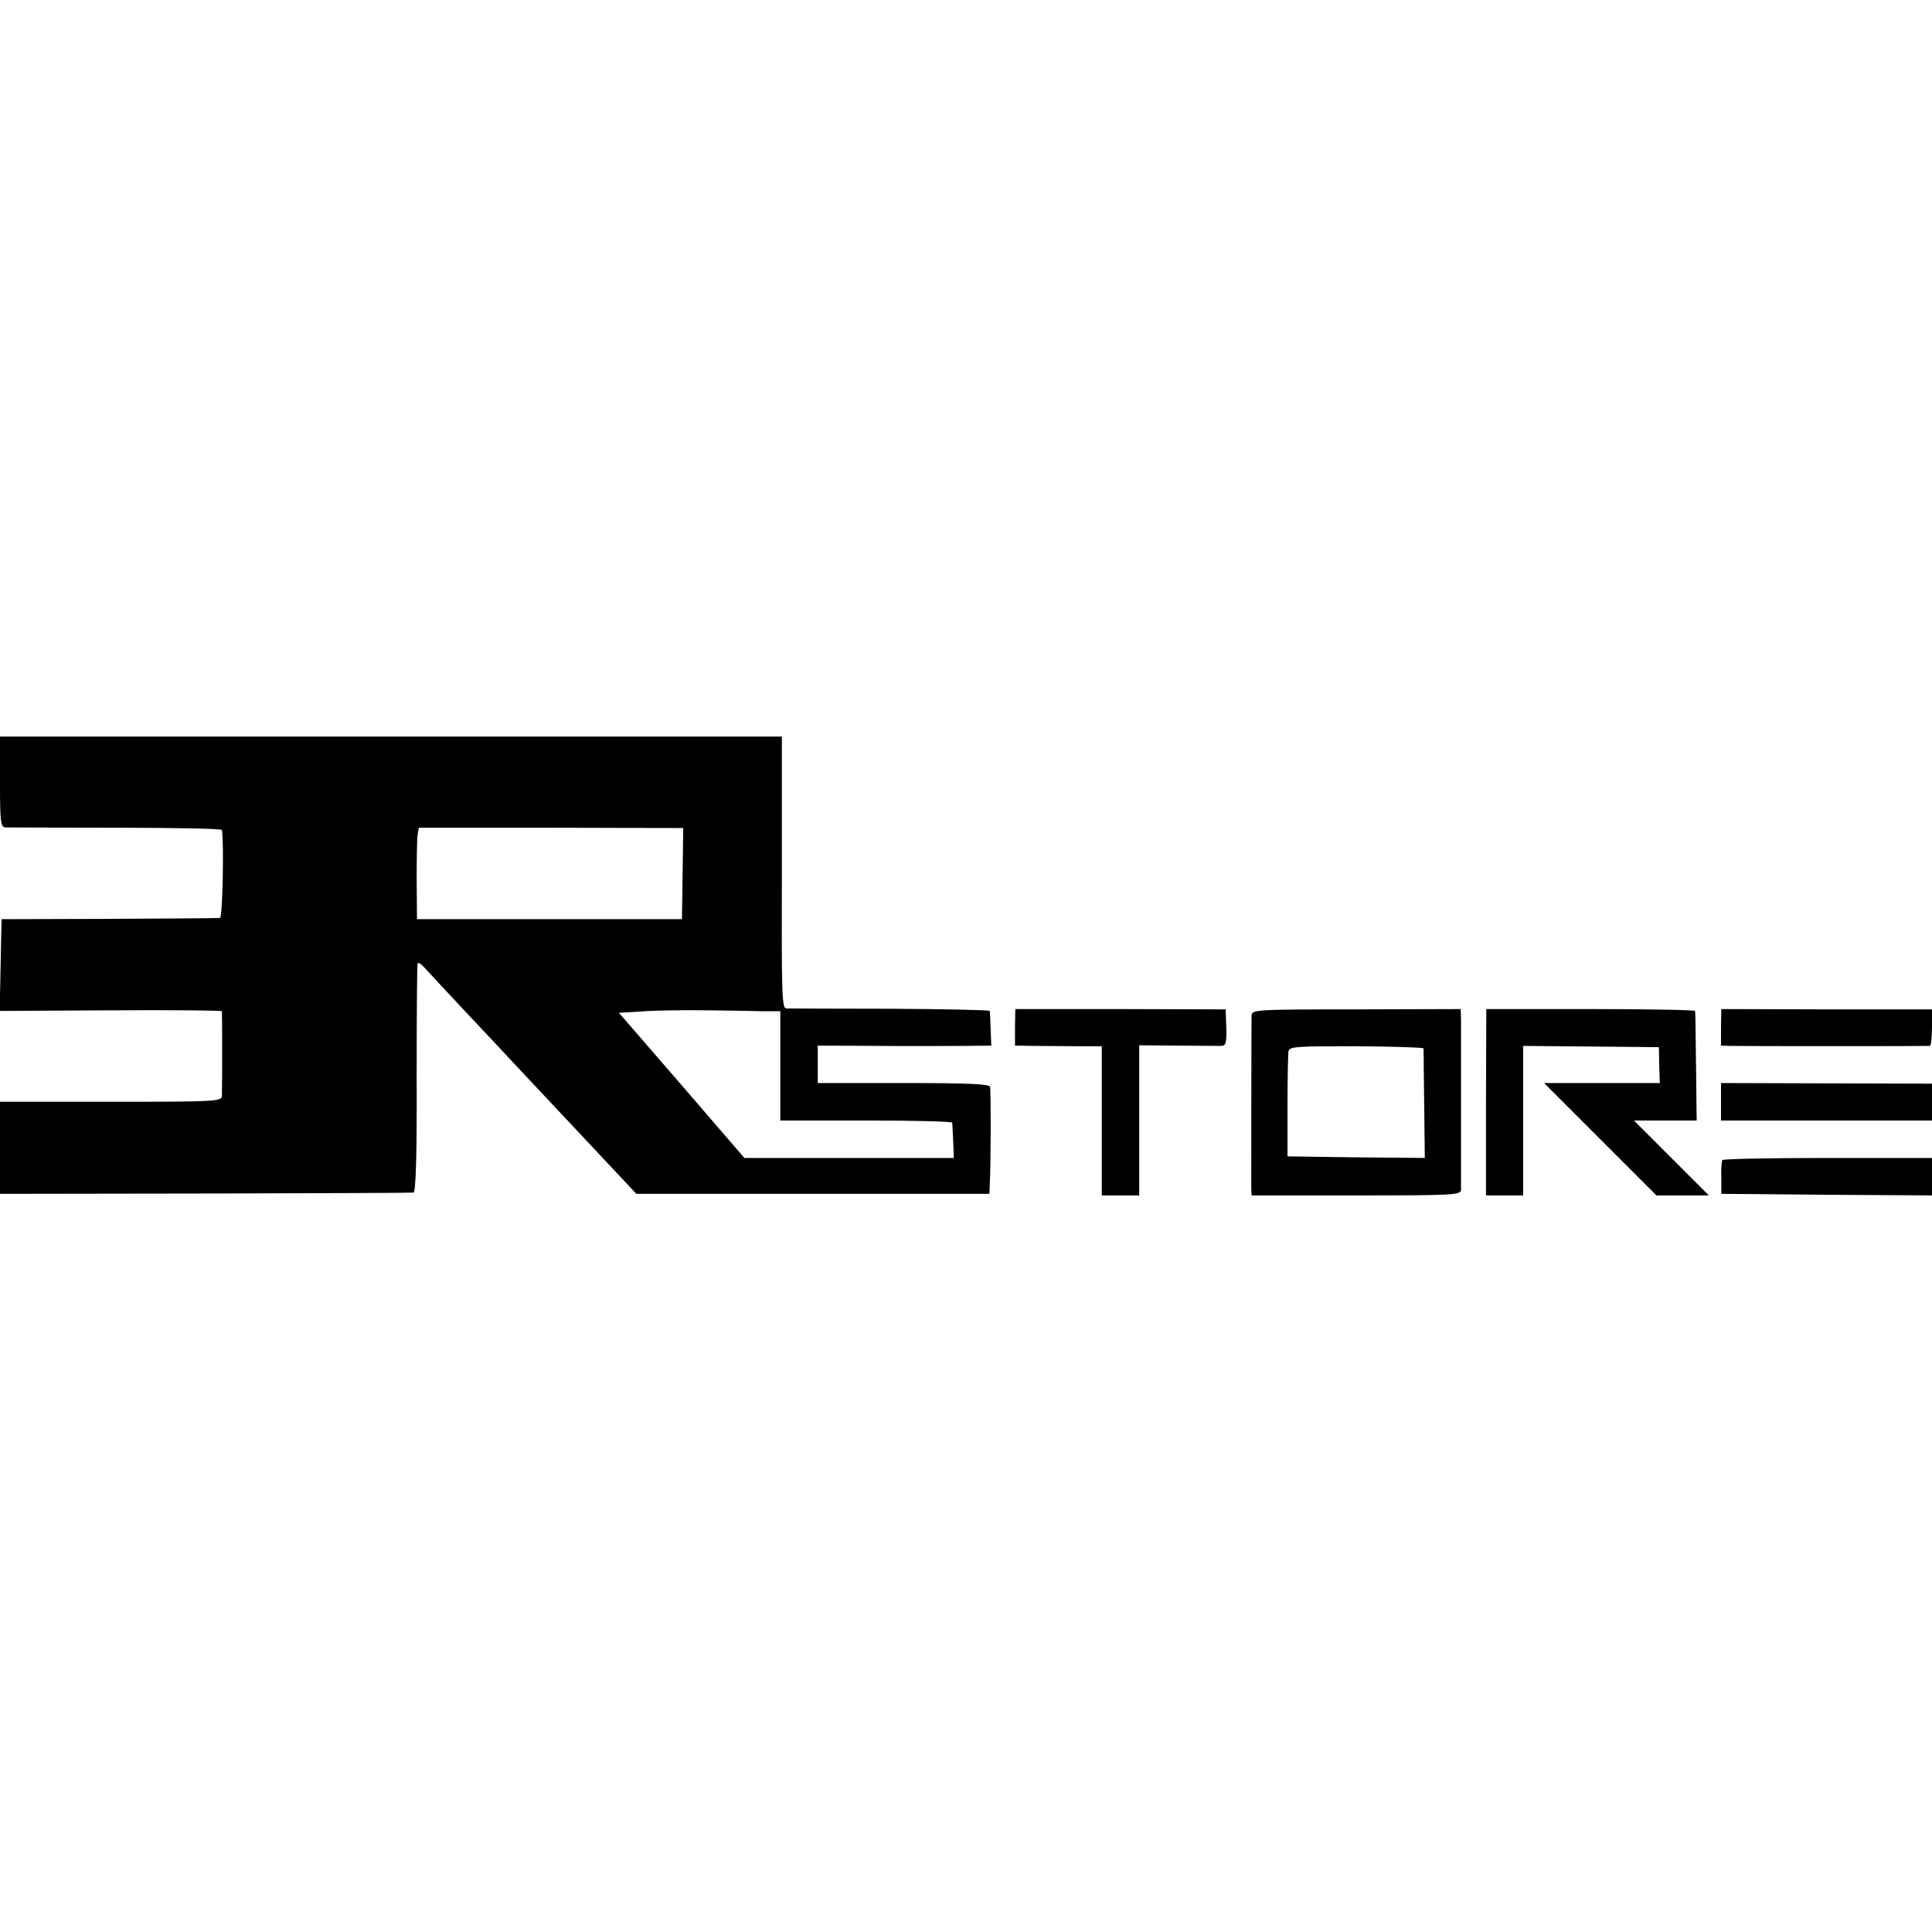
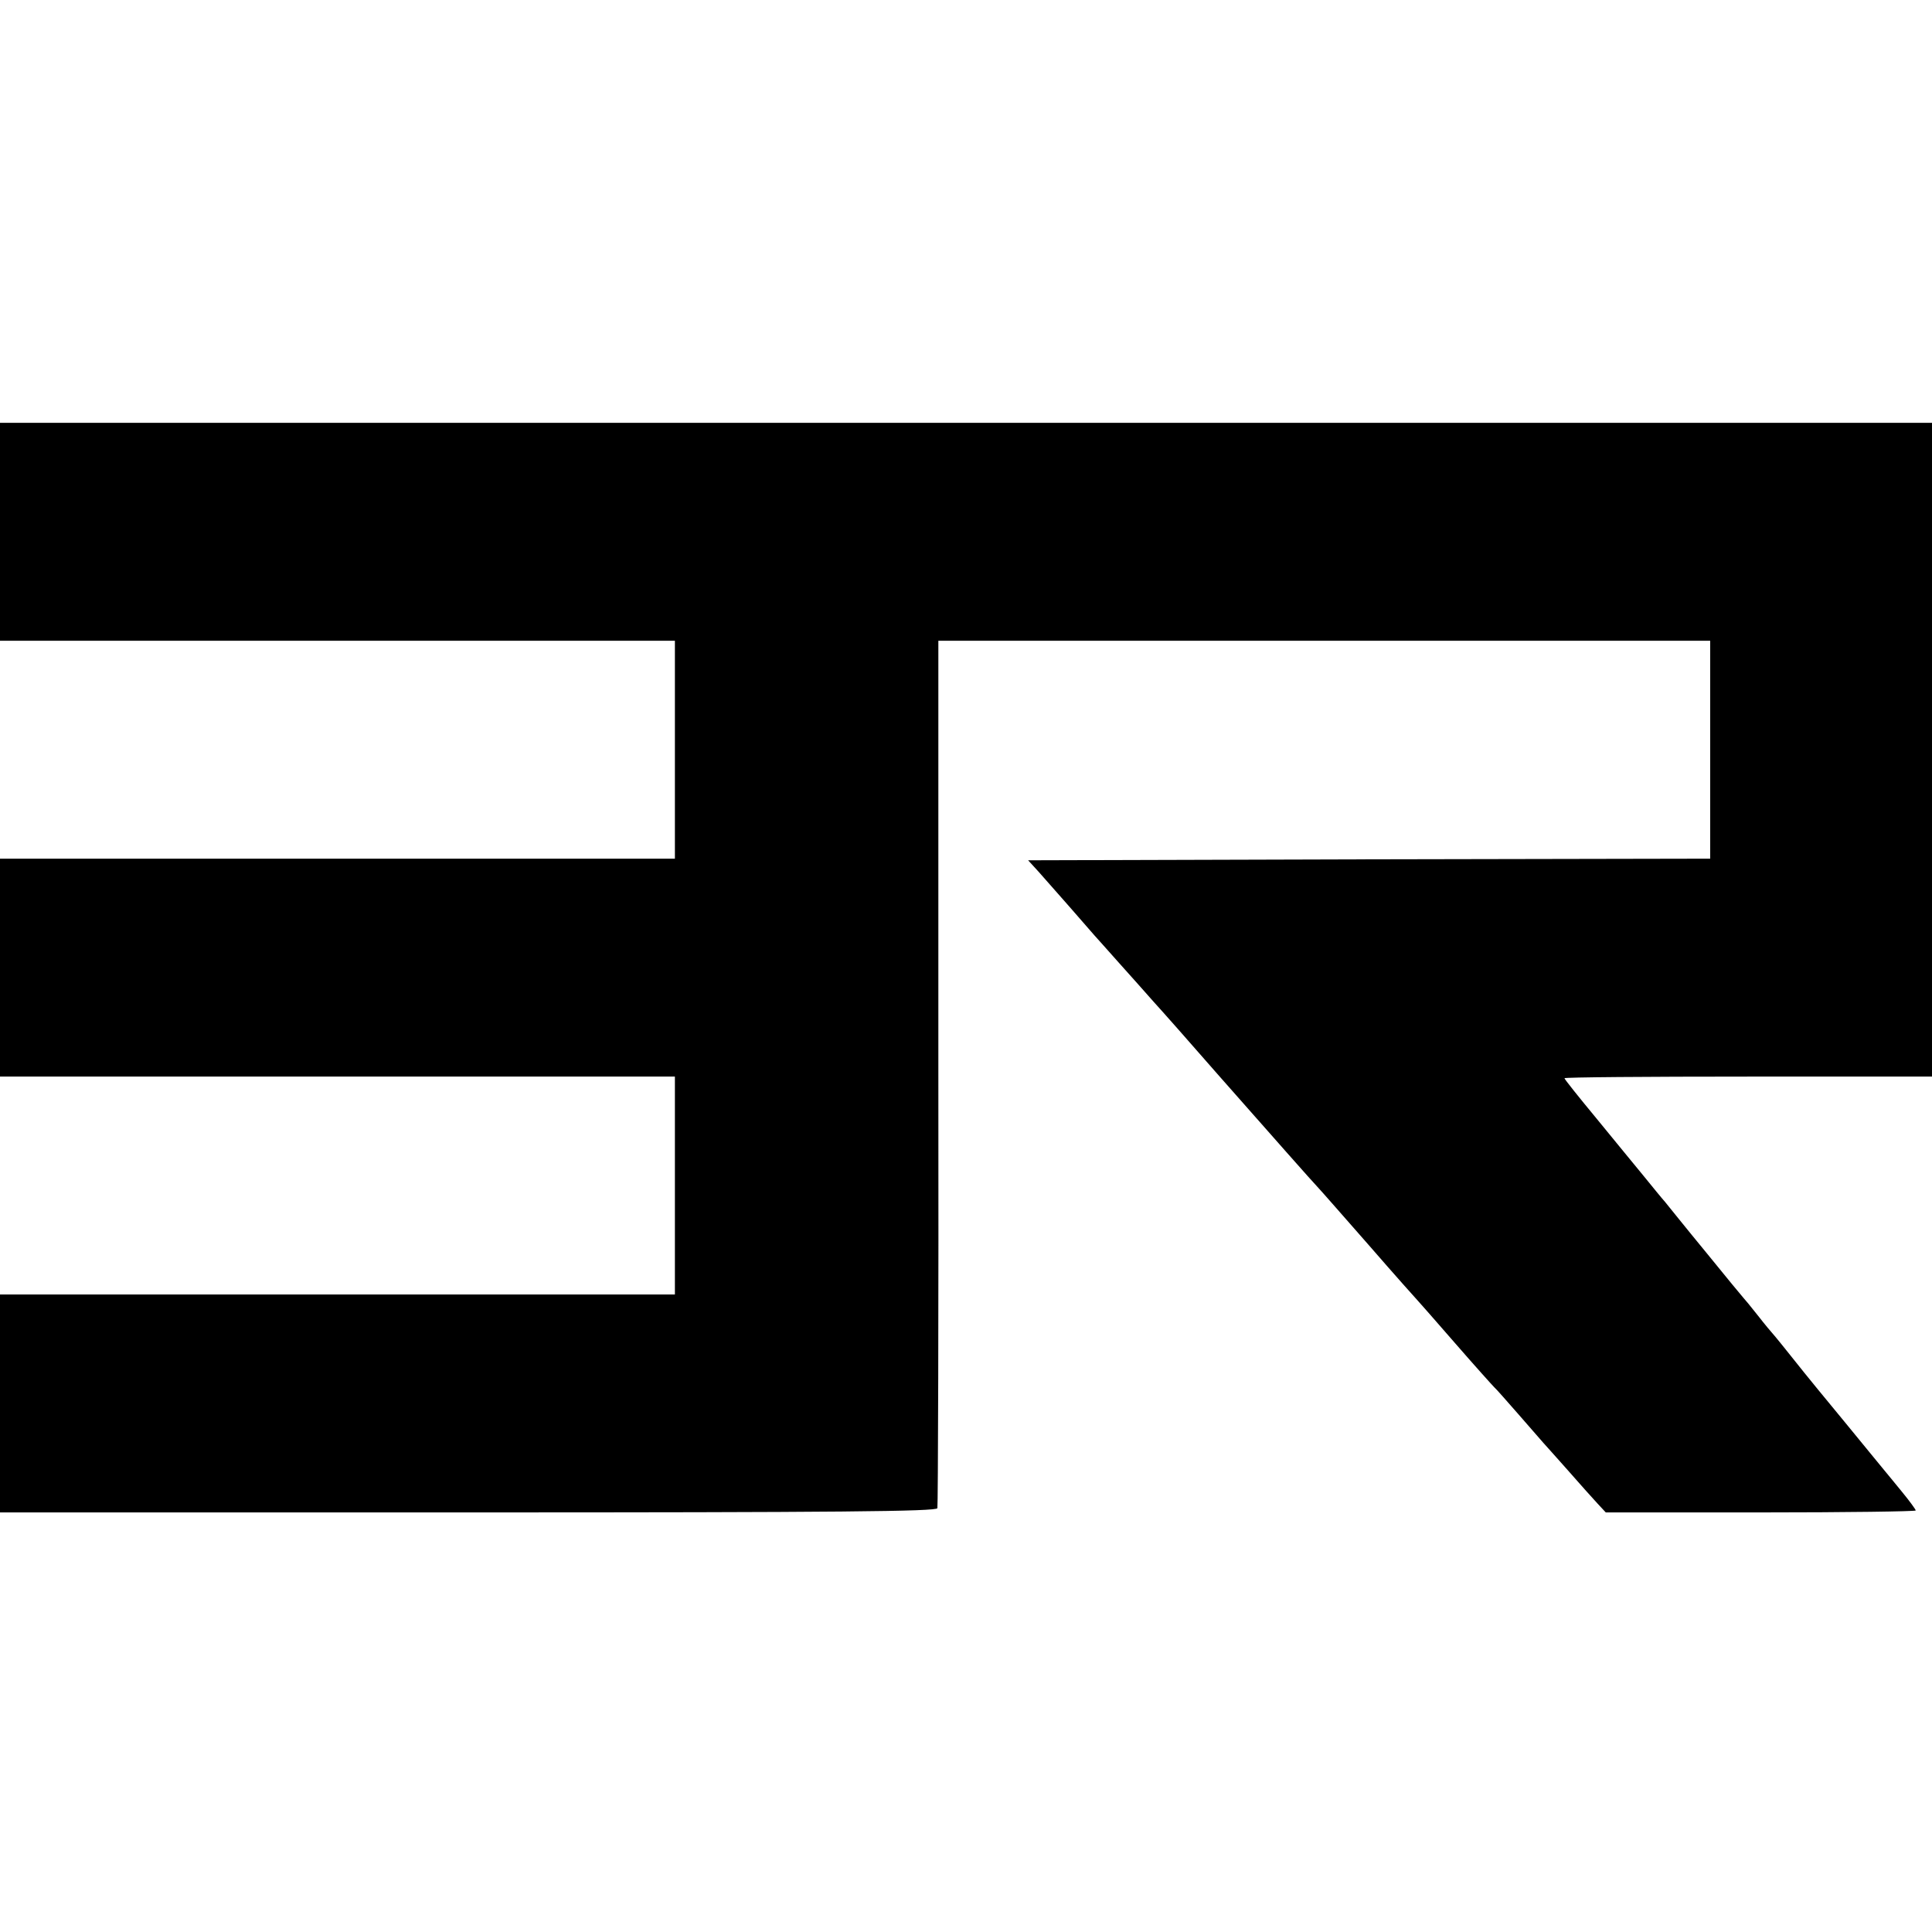
- <svg xmlns="http://www.w3.org/2000/svg" version="1.0" width="619pt" height="619pt" viewBox="0 0 619 619" preserveAspectRatio="xMidYMid meet">
-   <g transform="translate(0,619) scale(0.1,-0.1)" fill="#000000" stroke="none">
-     <path d="M0 3685 c0 -131 2 -145 18 -146 9 0 169 -1 354 -1 186 0 338 -3 339 -7 7 -42 2 -281 -6 -282 -5 -1 -165 -2 -355 -3 l-345 -1 -3 -147 -3 -147 356 2 c195 1 355 0 356 -3 1 -7 1 -250 0 -272 -1 -17 -25 -18 -356 -18 l-355 0 0 -148 0 -147 658 1 c361 1 662 2 667 3 7 1 11 119 10 364 0 199 1 366 3 370 2 4 11 -1 20 -11 10 -11 69 -75 133 -143 64 -68 132 -140 150 -160 63 -67 274 -292 336 -358 l62 -66 566 0 565 0 1 25 c4 76 4 307 1 318 -3 9 -68 12 -278 12 l-274 0 0 60 0 60 193 -1 c105 -1 230 0 278 0 l85 1 -2 53 c-1 28 -2 55 -3 58 -1 3 -144 6 -318 7 -175 0 -325 1 -334 1 -14 1 -15 48 -14 436 l0 435 -1252 0 -1253 0 0 -145z m2187 -294 l-2 -146 -424 0 -425 0 -1 125 c0 69 1 135 3 146 l4 22 423 0 424 -1 -2 -146z m261 -441 l52 0 0 -175 0 -175 275 0 c151 0 275 -3 276 -7 0 -5 2 -32 3 -60 l2 -53 -335 0 -336 0 -201 233 -201 232 81 5 c44 3 137 4 206 3 69 -1 149 -2 178 -3z" />
-     <path d="M3252 2898 l0 -58 61 -1 c34 0 97 -1 140 -1 l77 0 0 -239 0 -239 60 0 60 0 0 241 0 240 123 -1 c67 -1 130 -1 140 -1 15 1 17 10 16 59 l-2 58 -337 1 -337 0 -1 -59z" />
-     <path d="M4010 2935 c-1 -40 -1 -531 -1 -552 l1 -23 335 0 c312 0 335 1 336 18 0 22 0 495 0 543 l-1 36 -335 -1 c-330 0 -335 -1 -335 -21z m551 -104 c0 -3 1 -84 2 -179 l2 -172 -220 2 -220 3 0 160 c0 88 2 168 3 177 4 15 26 16 218 16 118 -1 214 -4 215 -7z" />
-     <path d="M4761 2658 l0 -298 59 0 60 0 0 239 0 240 218 -2 217 -2 1 -57 2 -58 -186 0 -185 0 180 -180 180 -180 84 0 84 0 -120 120 -120 120 101 0 100 0 -2 173 c-1 94 -2 175 -3 178 0 3 -151 6 -335 6 l-334 0 -1 -299z" />
-     <path d="M5514 2898 l0 -58 30 -1 c40 -1 629 -1 639 0 4 1 7 27 7 59 l0 58 -338 0 -337 1 -1 -59z" />
-     <path d="M5514 2660 l0 -60 338 0 338 0 0 59 0 59 -338 1 -338 1 0 -60z" />
-     <path d="M5518 2473 c-2 -5 -4 -30 -3 -58 l0 -50 338 -3 337 -2 0 60 0 60 -334 0 c-184 0 -336 -3 -338 -7z" />
+ <svg xmlns="http://www.w3.org/2000/svg" version="1.0" width="594pt" height="594pt" viewBox="0 0 594 594" preserveAspectRatio="xMidYMid meet">
+   <g transform="translate(0,594) scale(0.1,-0.1)" fill="#000000" stroke="none">
+     <path d="M0 4305 l0 -335 1038 0 1037 0 0 -335 0 -335 -1037 0 -1038 0 0 -335 0 -335 1038 0 1037 0 0 -335 0 -335 -1037 0 -1038 0 0 -335 0 -335 1439 0 c1142 0 1440 3 1443 13 2 6 4 609 3 1340 l0 1327 1186 0 1187 0 0 -335 0 -335 -1049 -2 -1048 -3 32 -35 c17 -19 61 -69 97 -110 36 -41 70 -80 75 -86 6 -6 39 -44 75 -84 36 -40 84 -94 106 -119 23 -25 115 -129 204 -231 158 -179 284 -322 305 -344 6 -6 75 -85 155 -176 79 -91 147 -167 150 -170 3 -3 54 -61 114 -130 60 -69 114 -129 120 -135 6 -5 40 -44 76 -85 36 -41 70 -80 75 -86 6 -6 39 -44 75 -84 36 -41 77 -87 91 -102 l26 -28 477 0 c262 0 476 3 476 6 0 3 -19 29 -42 57 -24 29 -48 59 -55 67 -7 8 -62 76 -123 150 -61 74 -117 142 -123 150 -54 68 -93 116 -97 120 -3 3 -24 28 -45 55 -22 28 -42 52 -45 55 -3 3 -55 66 -115 140 -61 74 -117 144 -126 155 -10 11 -39 47 -66 80 -27 33 -93 113 -146 178 -53 64 -97 119 -97 122 0 3 254 5 565 5 l565 0 0 1005 0 1005 -2970 0 -2970 0 0 -335z" />
  </g>
</svg>
